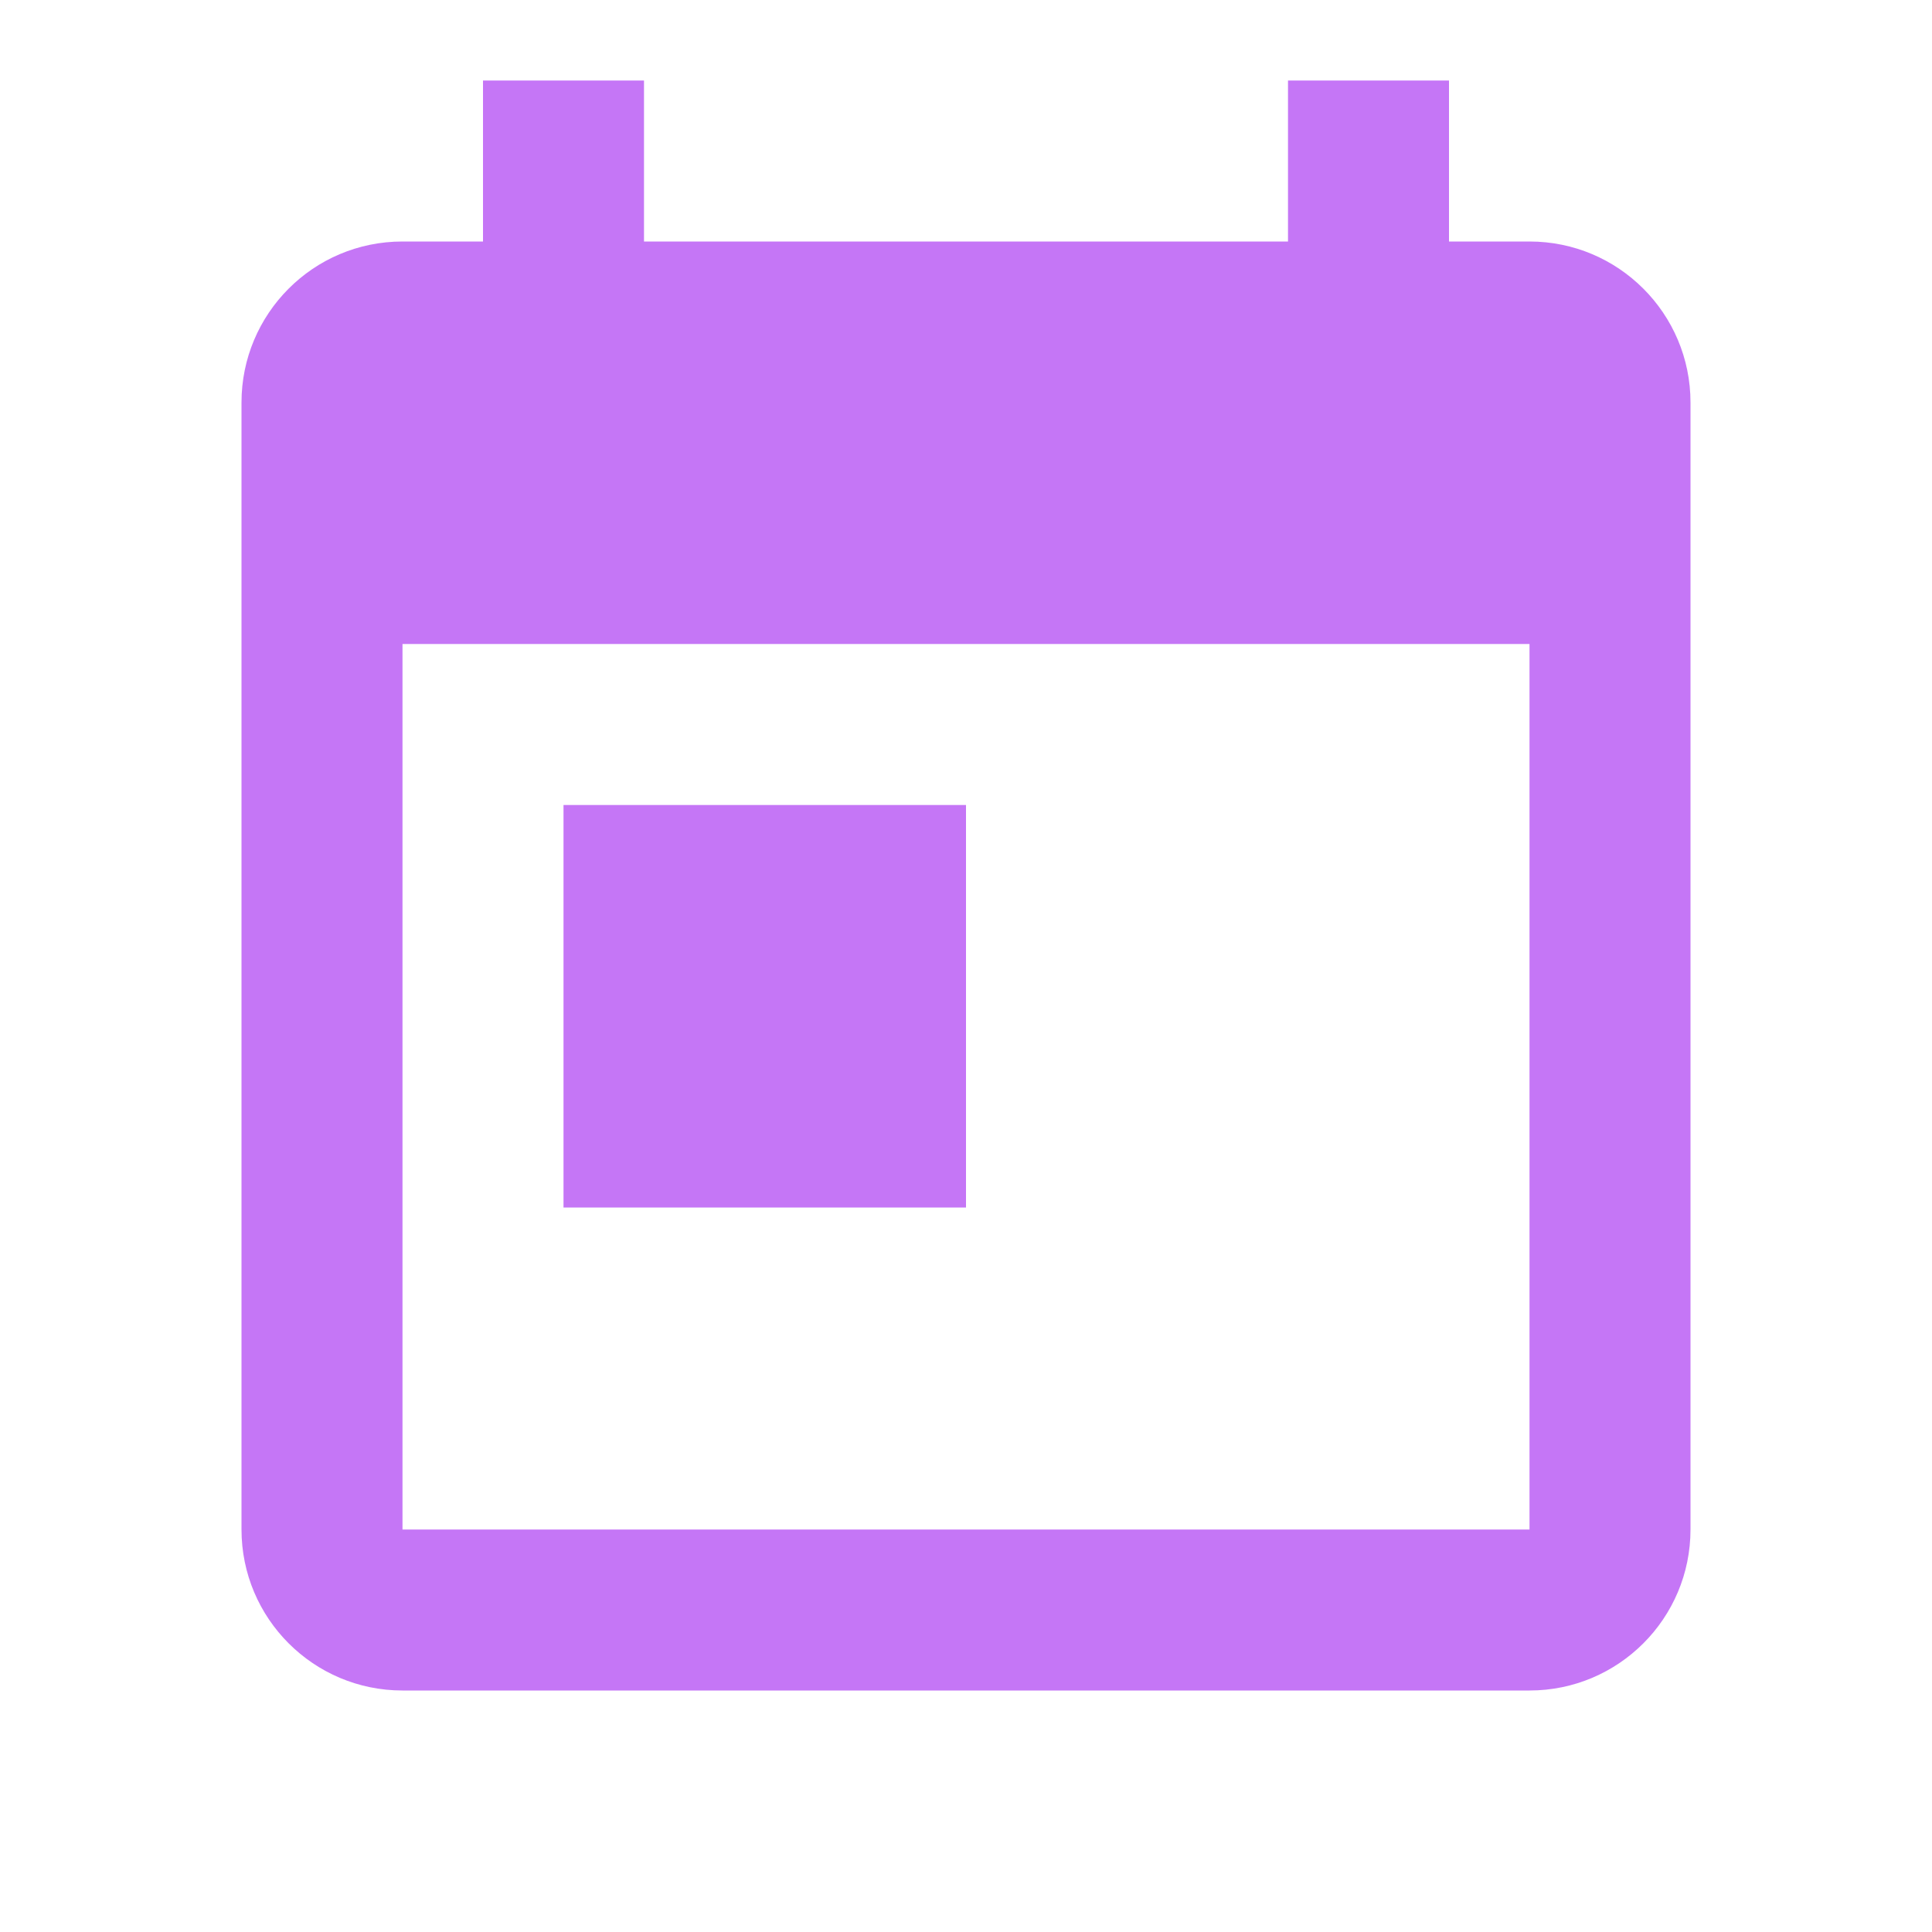
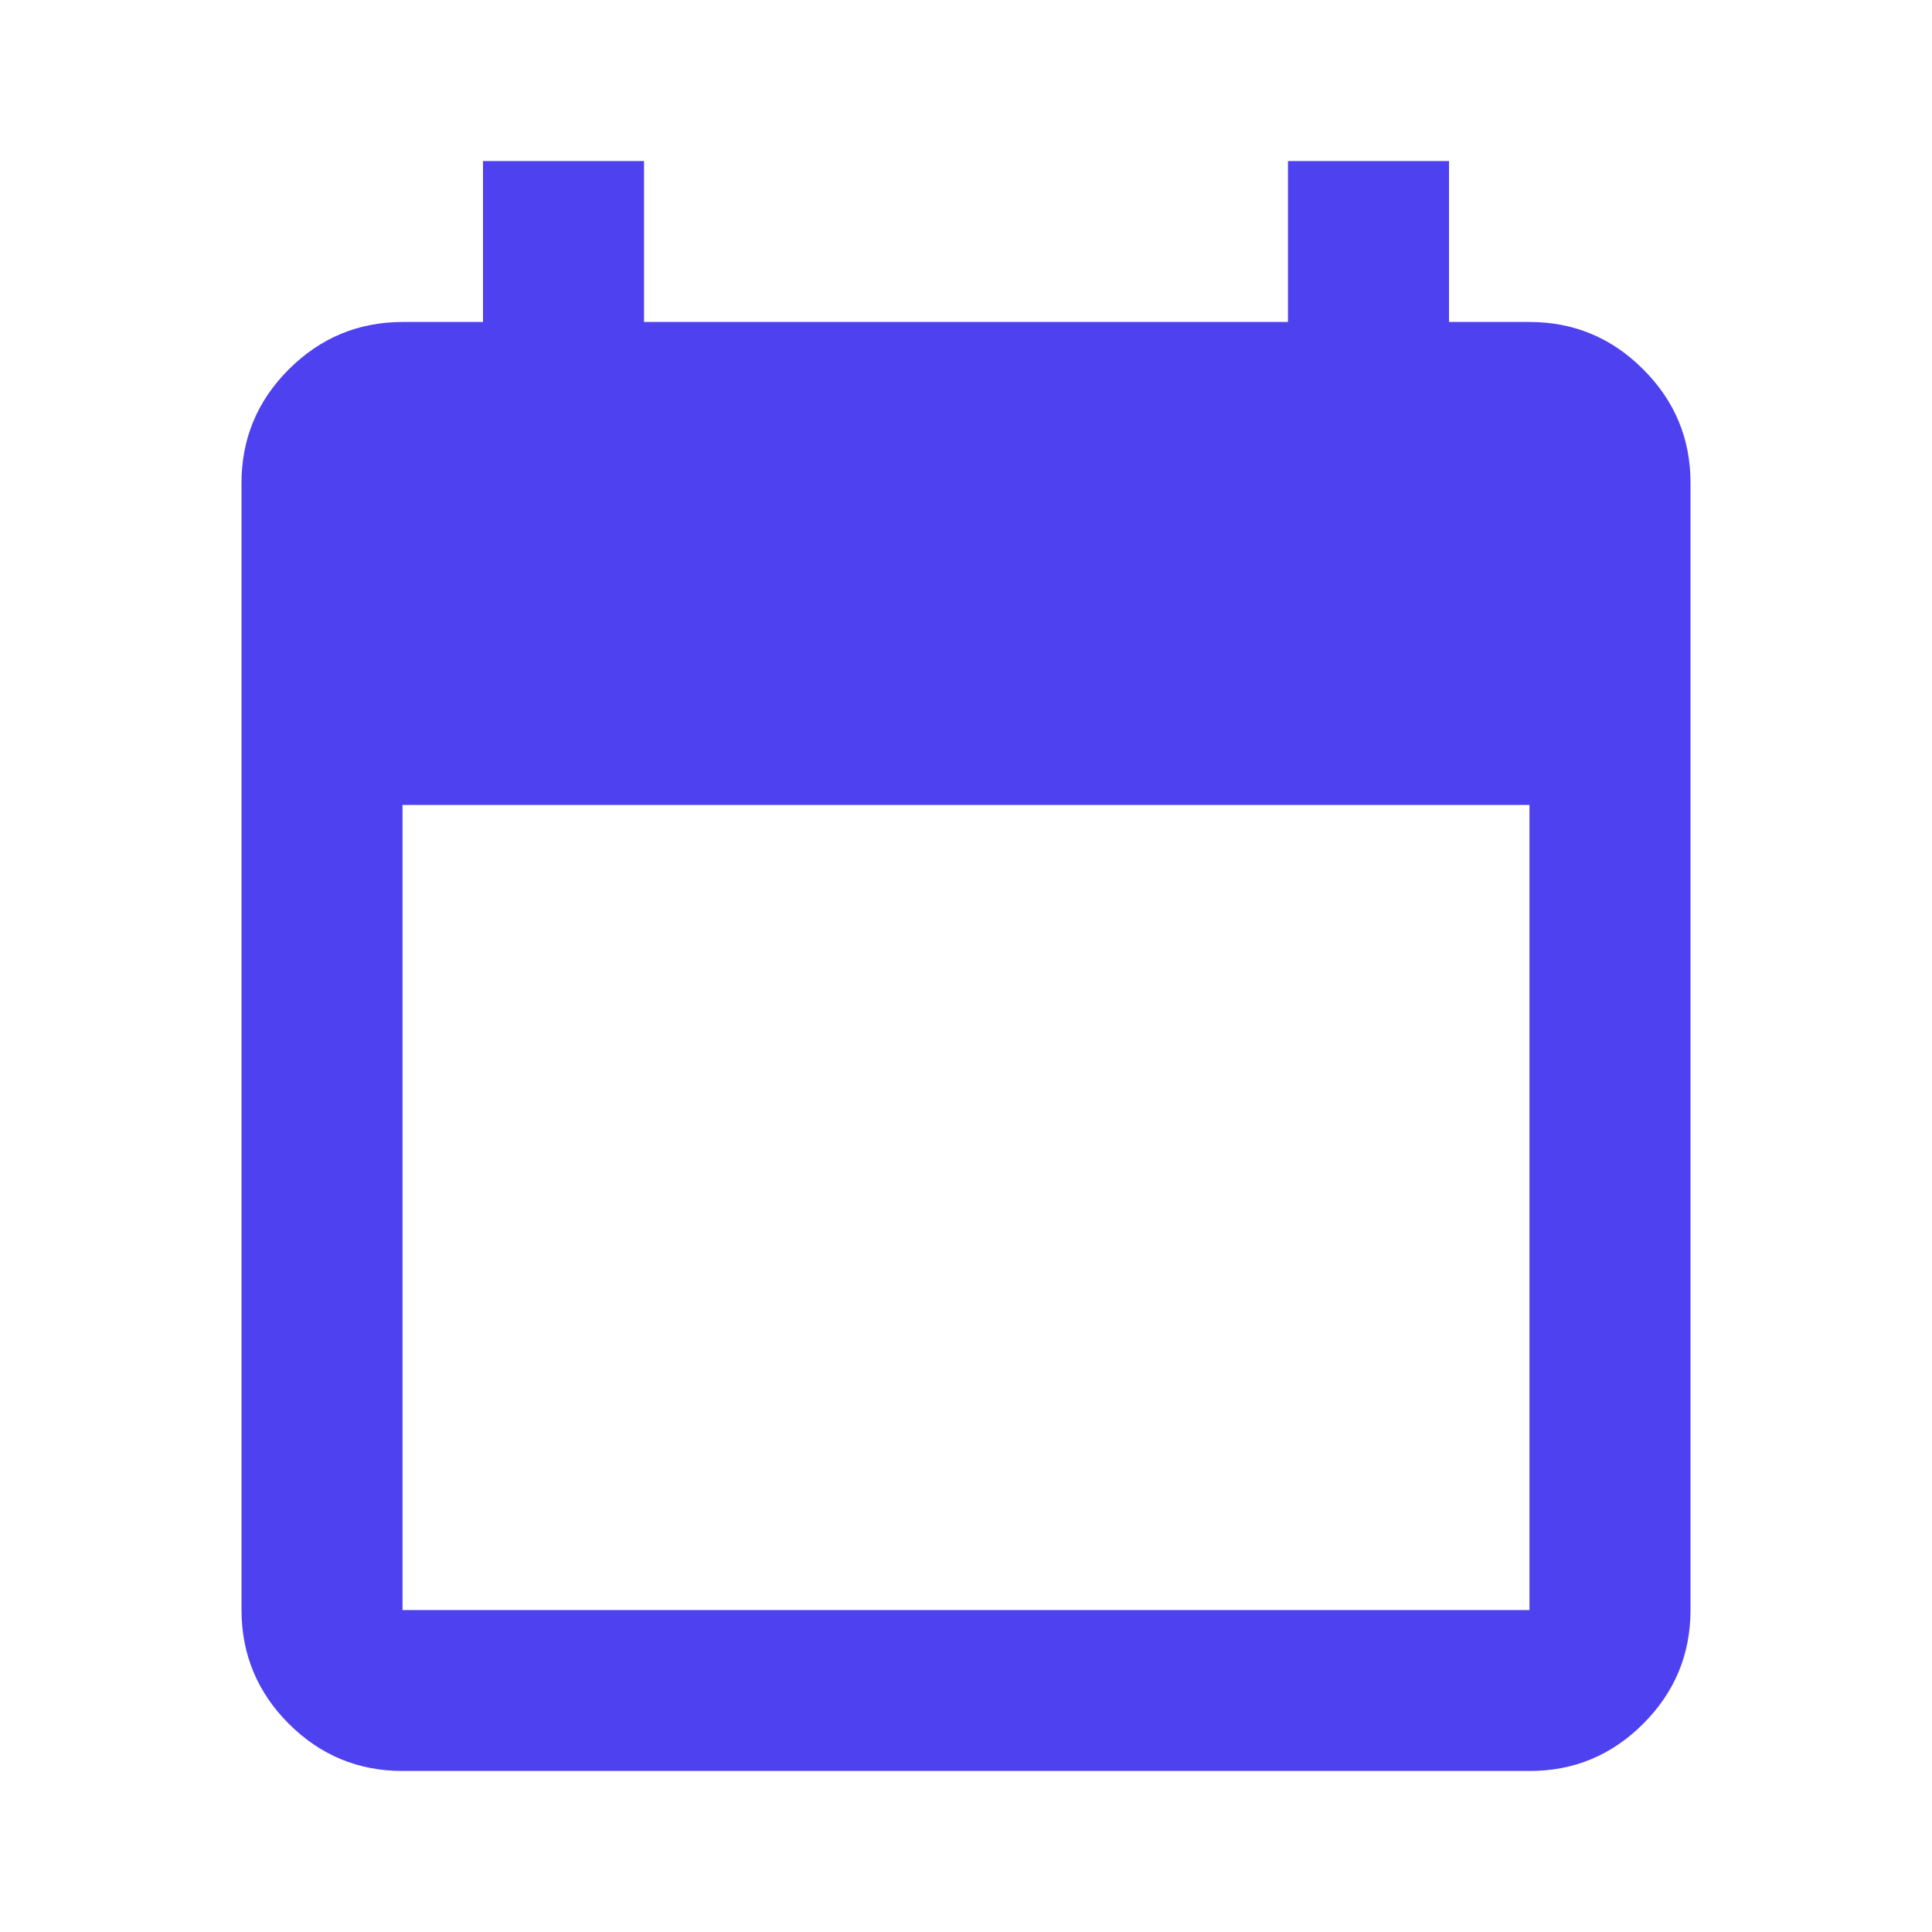
- <svg xmlns="http://www.w3.org/2000/svg" fill="#C576F6" viewBox="0 0 24 24">
-   <path d="M7,10H12V15H7M19,19H5V8H19M19,3H18V1H16V3H8V1H6V3H5C3.89,3 3,3.9 3,5V19A2,2 0 0,0 5,21H19A2,2 0 0,0 21,19V5A2,2 0 0,0 19,3Z" />
+ <svg xmlns="http://www.w3.org/2000/svg" width="23" height="23" viewBox="0 0 23 23" fill="none">
+   <path d="M4.792 21.083C4.265 21.083 3.814 20.896 3.438 20.521C3.063 20.146 2.876 19.694 2.875 19.167V5.75C2.875 5.223 3.063 4.772 3.438 4.397C3.814 4.022 4.265 3.834 4.792 3.833H5.75V1.917H7.667V3.833H15.333V1.917H17.25V3.833H18.208C18.735 3.833 19.187 4.021 19.562 4.397C19.938 4.772 20.126 5.224 20.125 5.75V19.167C20.125 19.694 19.938 20.145 19.562 20.521C19.187 20.896 18.736 21.084 18.208 21.083H4.792ZM4.792 19.167H18.208V9.583H4.792V19.167Z" fill="#4E42F0" />
</svg>
